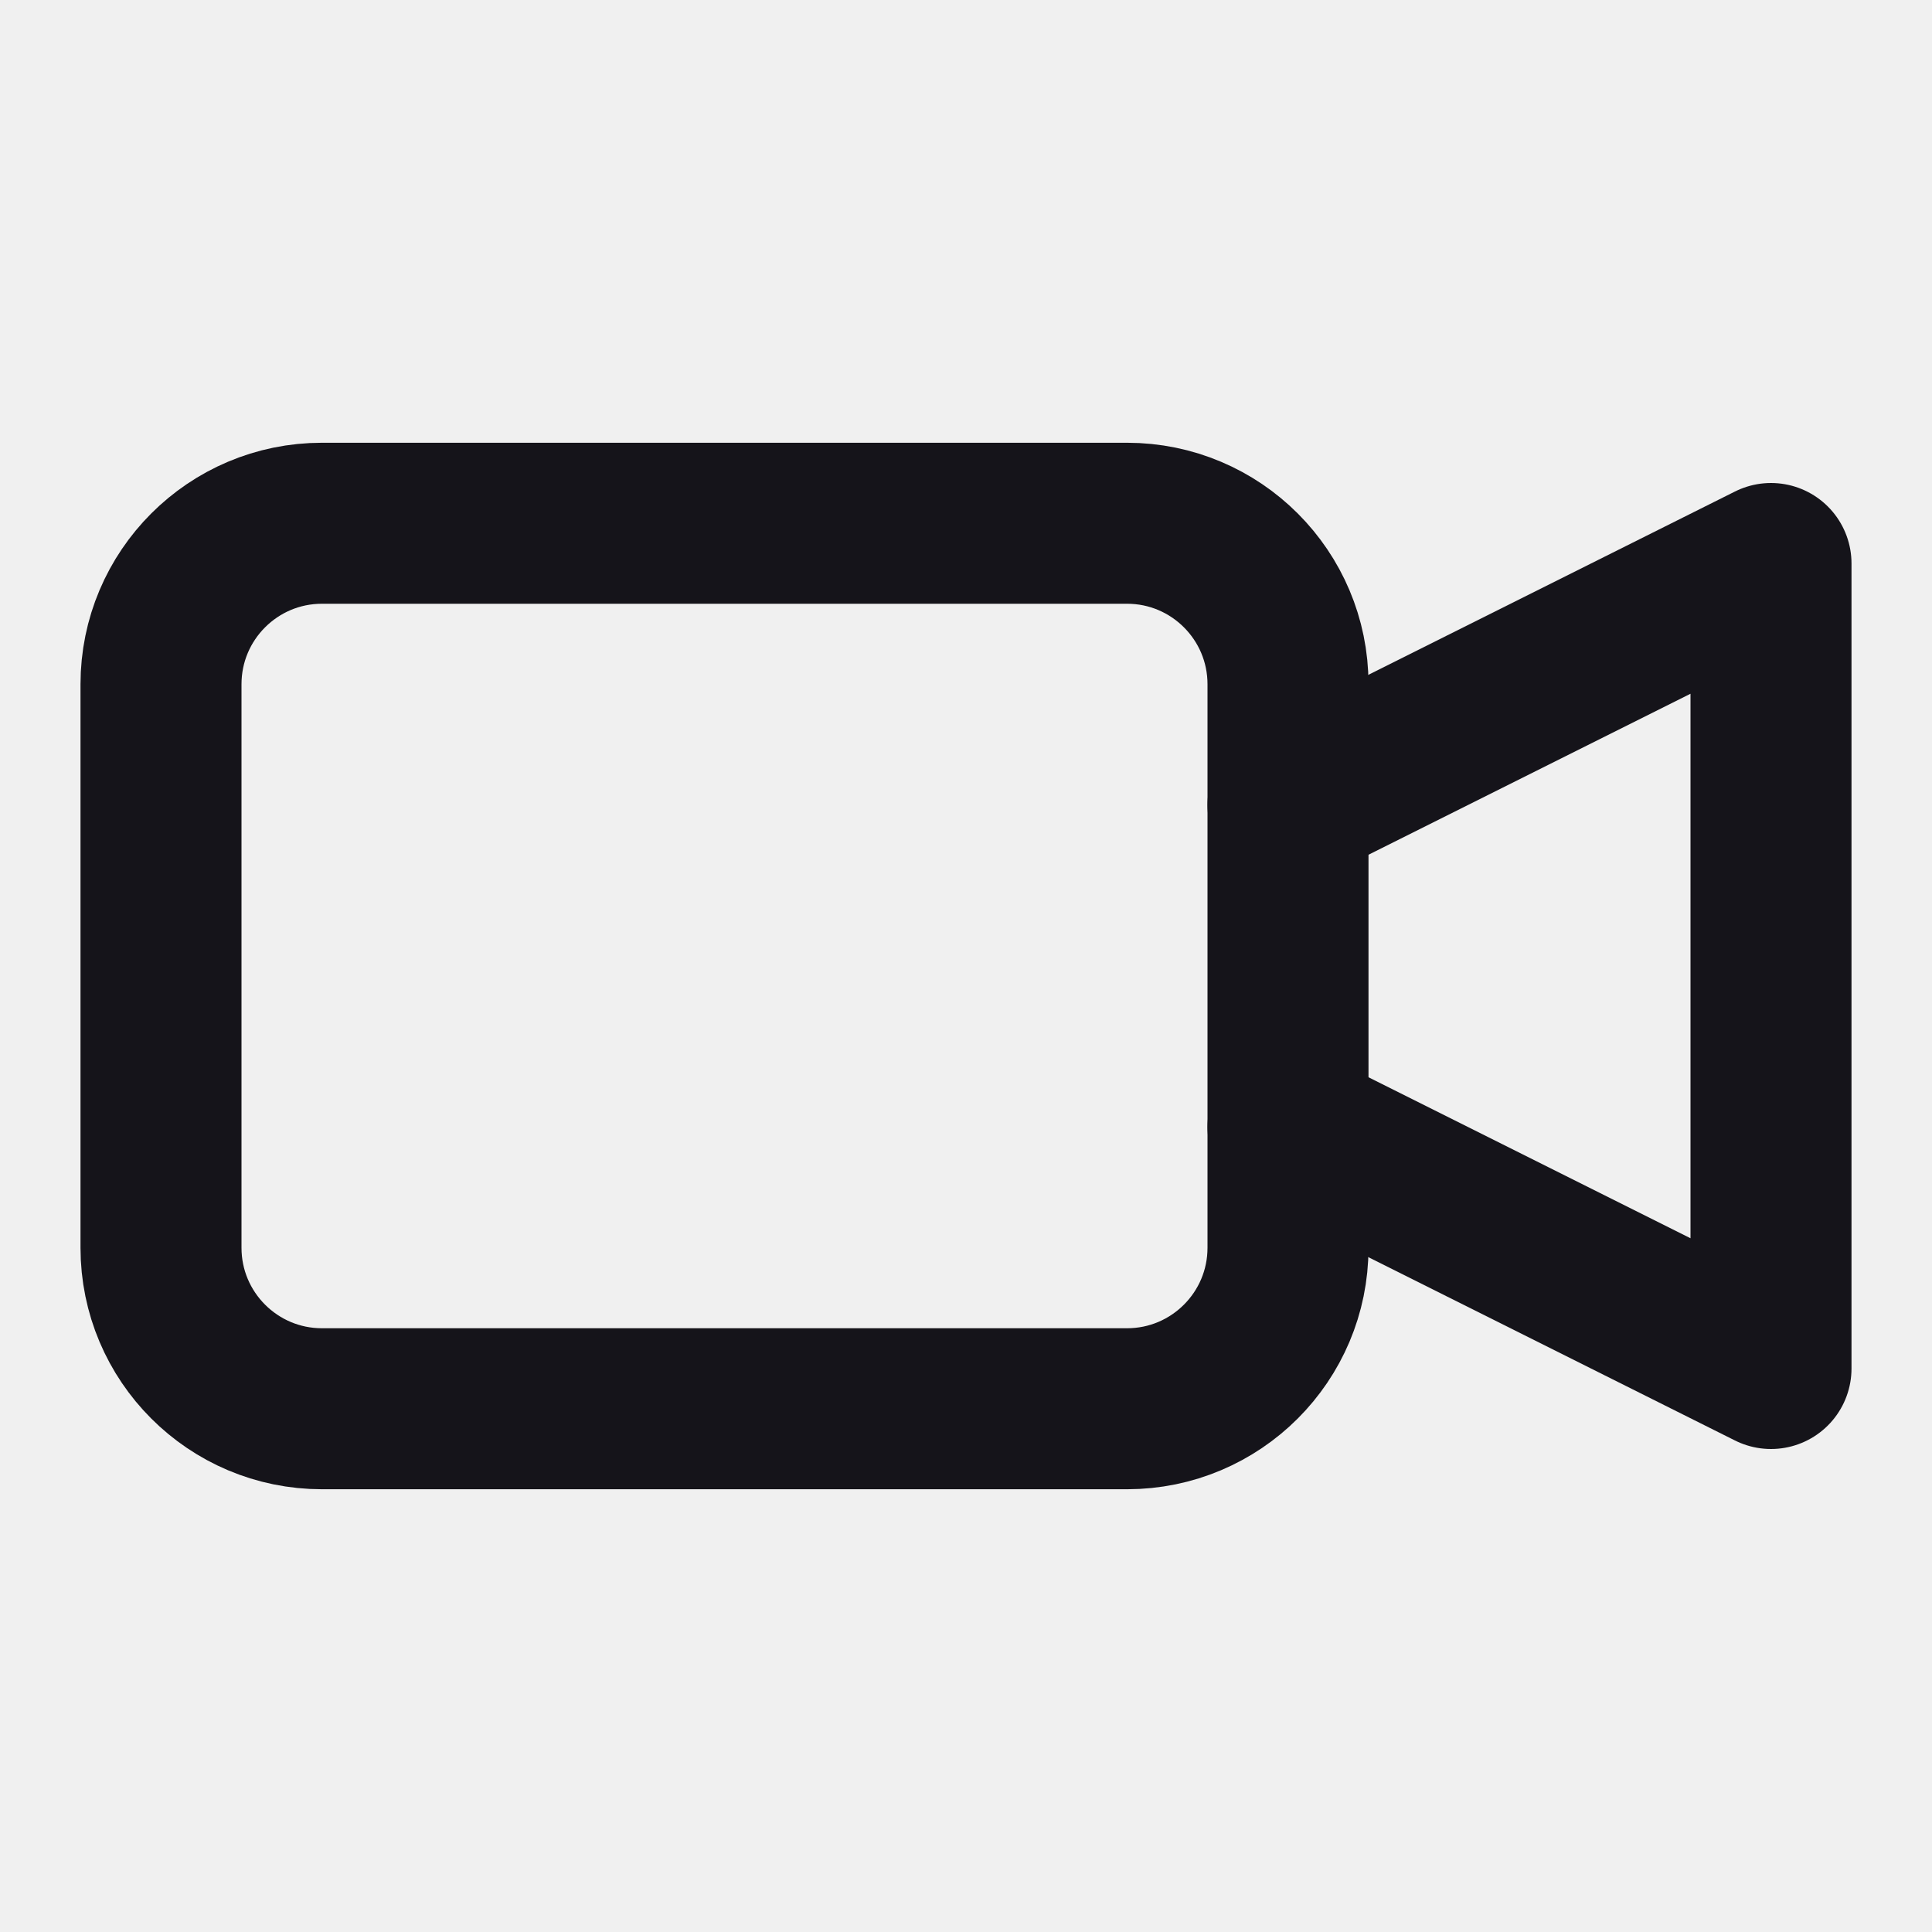
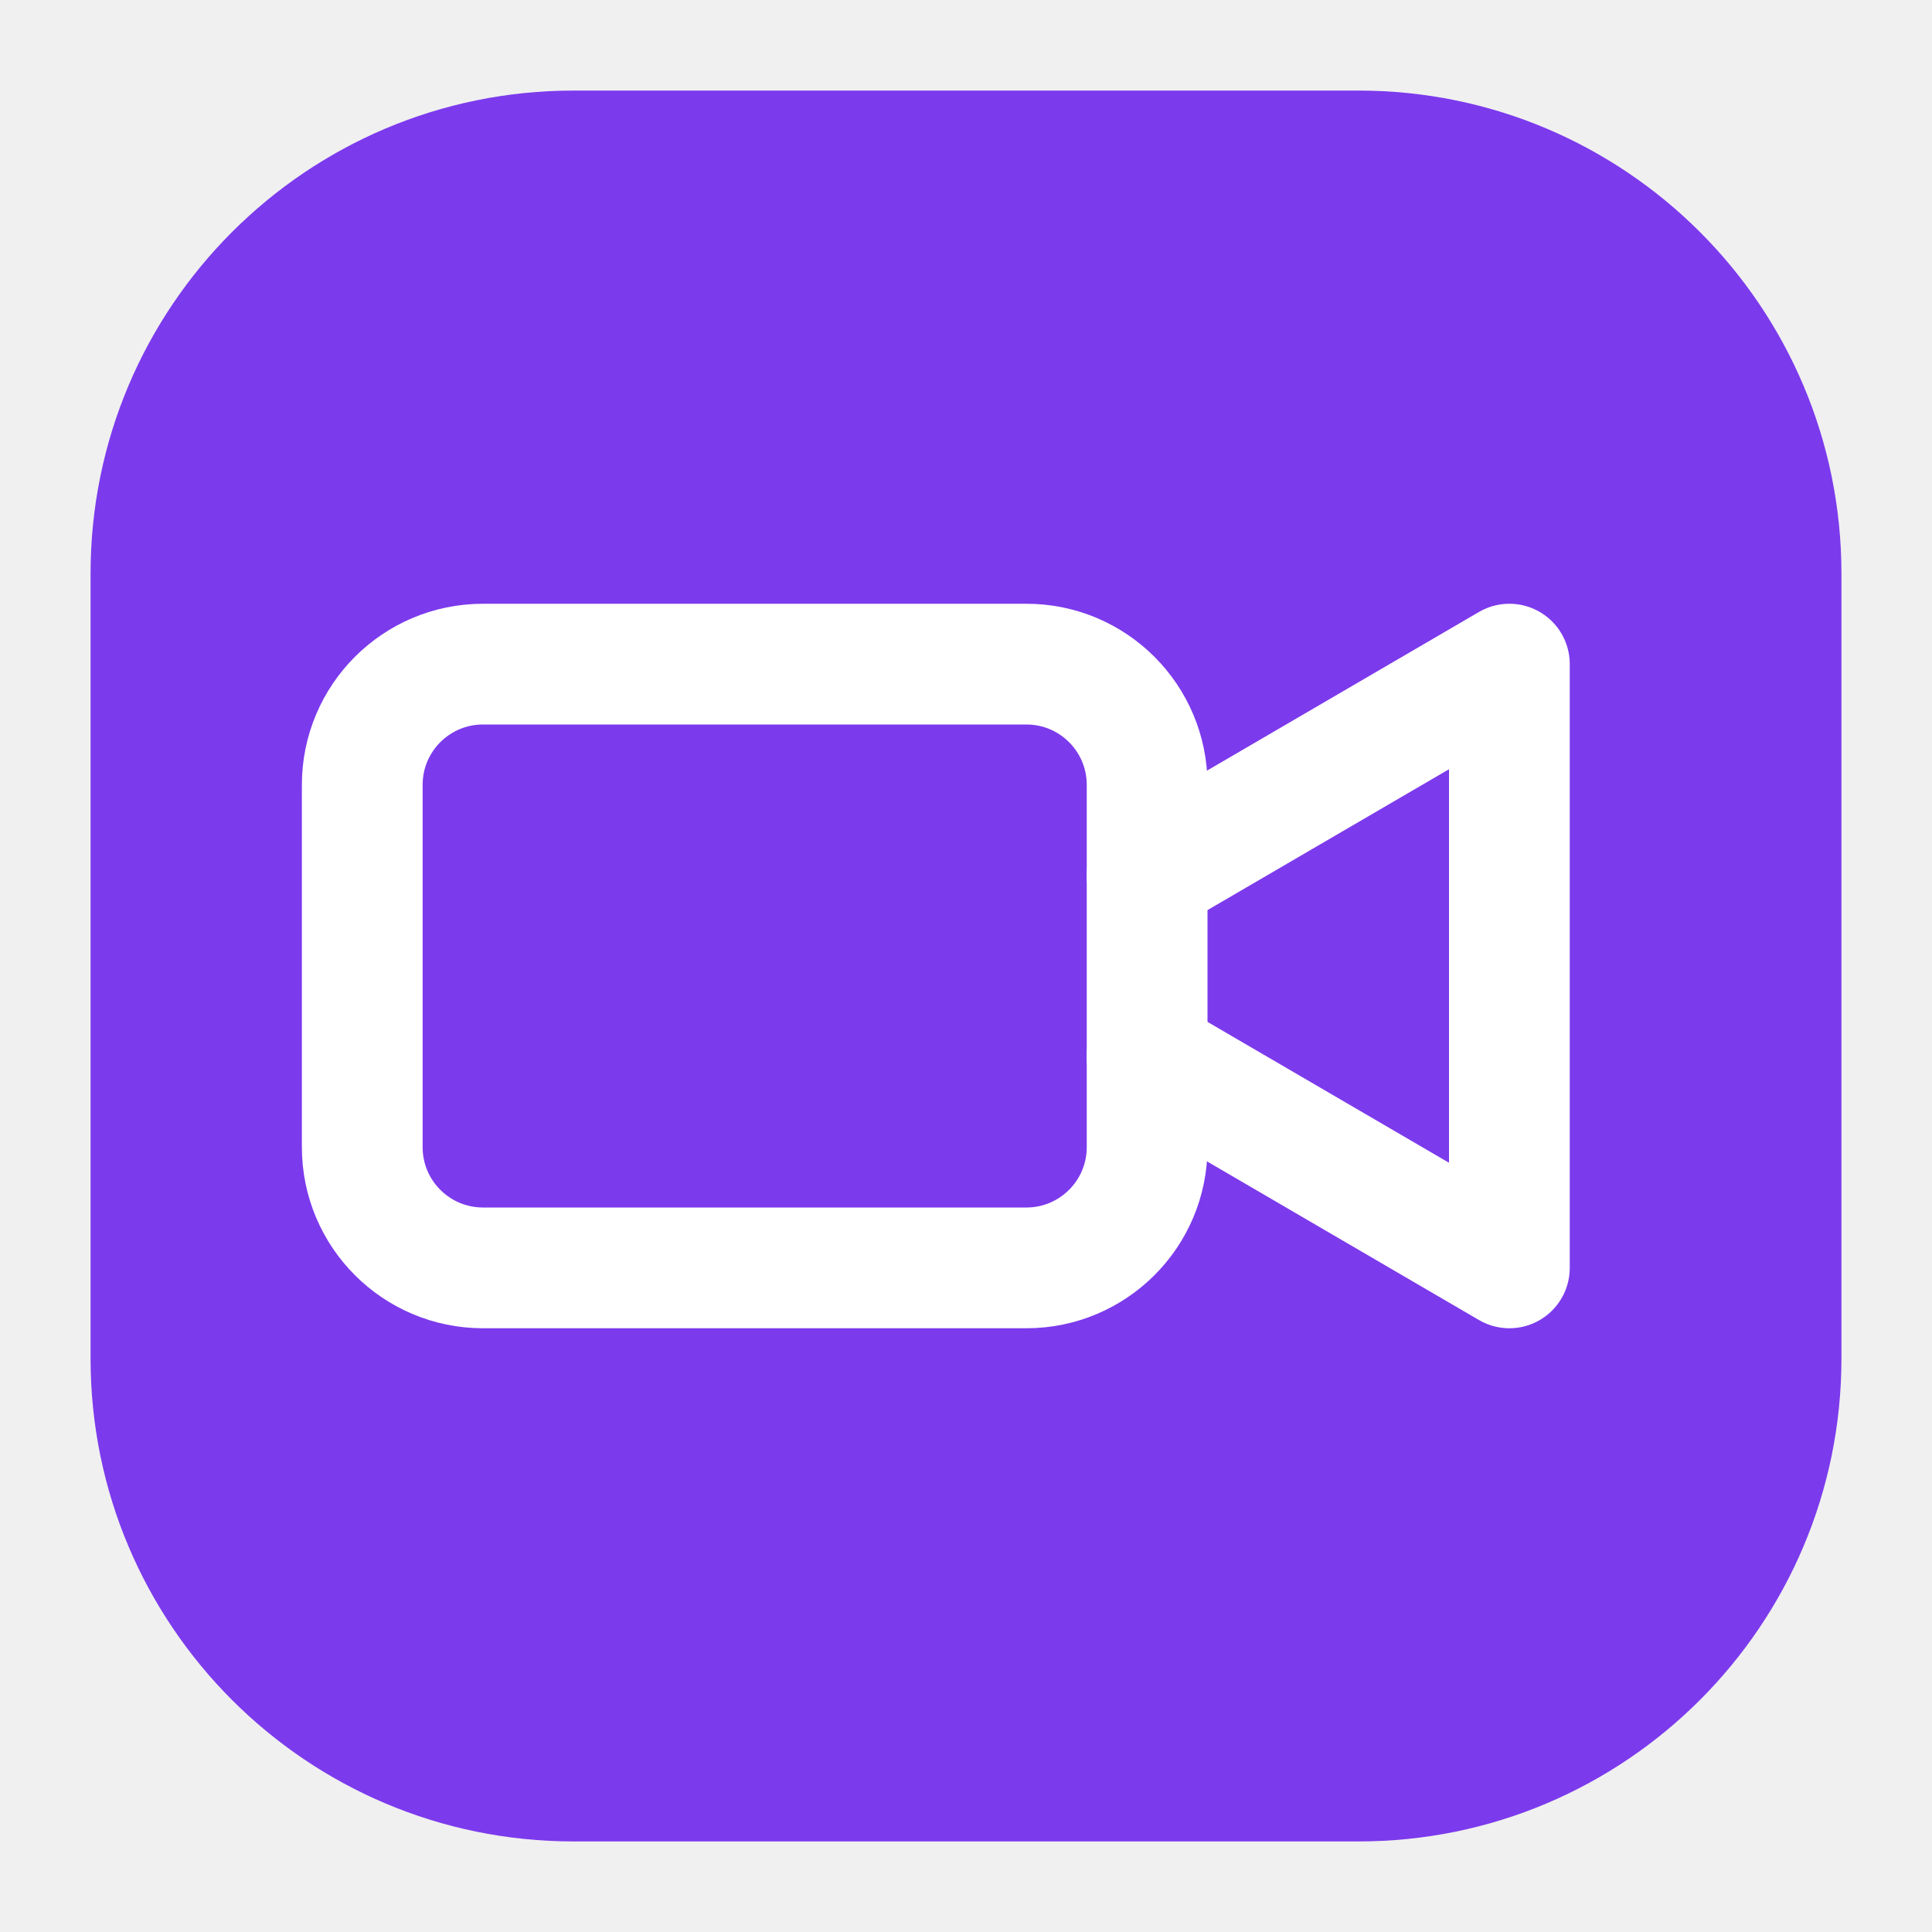
- <svg xmlns="http://www.w3.org/2000/svg" width="24" height="24" viewBox="0 0 24 24" fill="none" stroke="currentColor" stroke-width="2" stroke-linecap="round" stroke-linejoin="round">
-   <style>svg{color:#15141a}@media (prefers-color-scheme:dark){svg{color:#fbfbfe}}</style>
-   <rect x="2" y="6.5" width="14" height="11" rx="2" />
-   <path d="m16 10 6-3v10l-6-3" />
+ <svg xmlns="http://www.w3.org/2000/svg" width="32" height="32" viewBox="0 0 32 32" fill="none" stroke="#ffffff" stroke-width="2" stroke-linecap="round" stroke-linejoin="round">
+   <rect x="1.5" y="1.5" width="29" height="29" rx="8" fill="#7c3aed" stroke="none" />
+   <rect x="6" y="11" width="13" height="10" rx="2" />
+   <path d="m19 14.5 6-3.5v10l-6-3.5" />
</svg>
